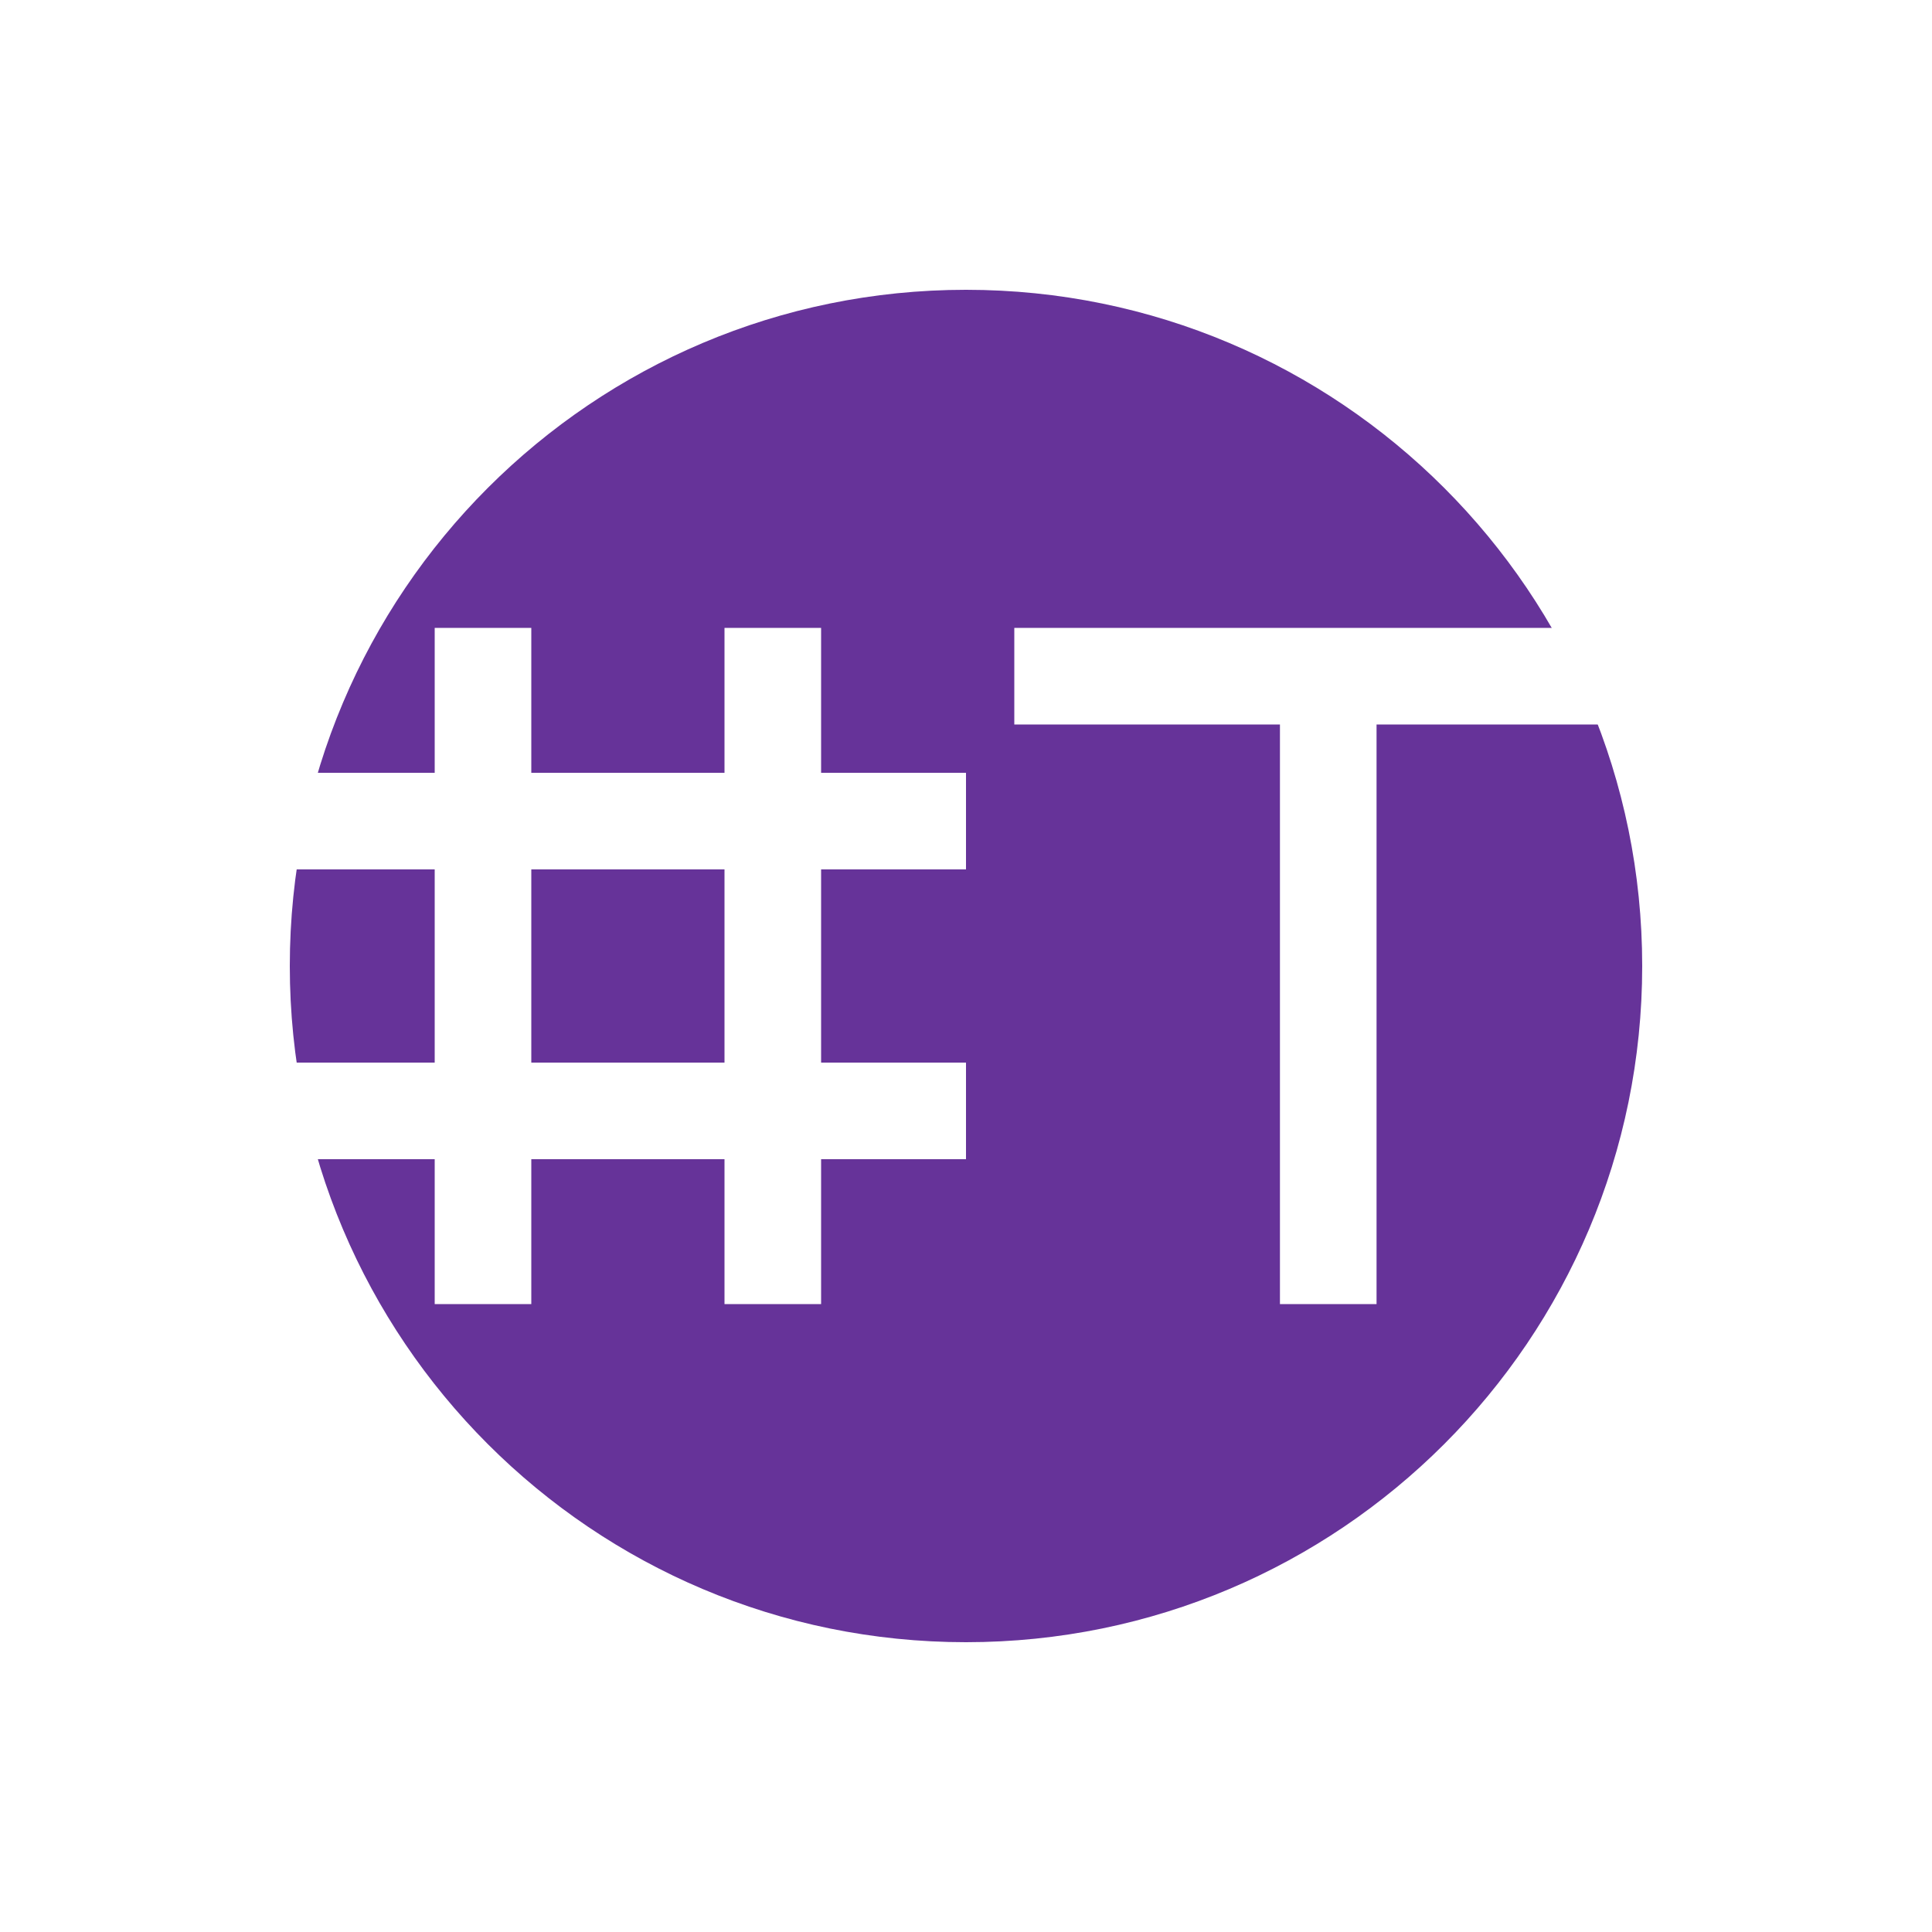
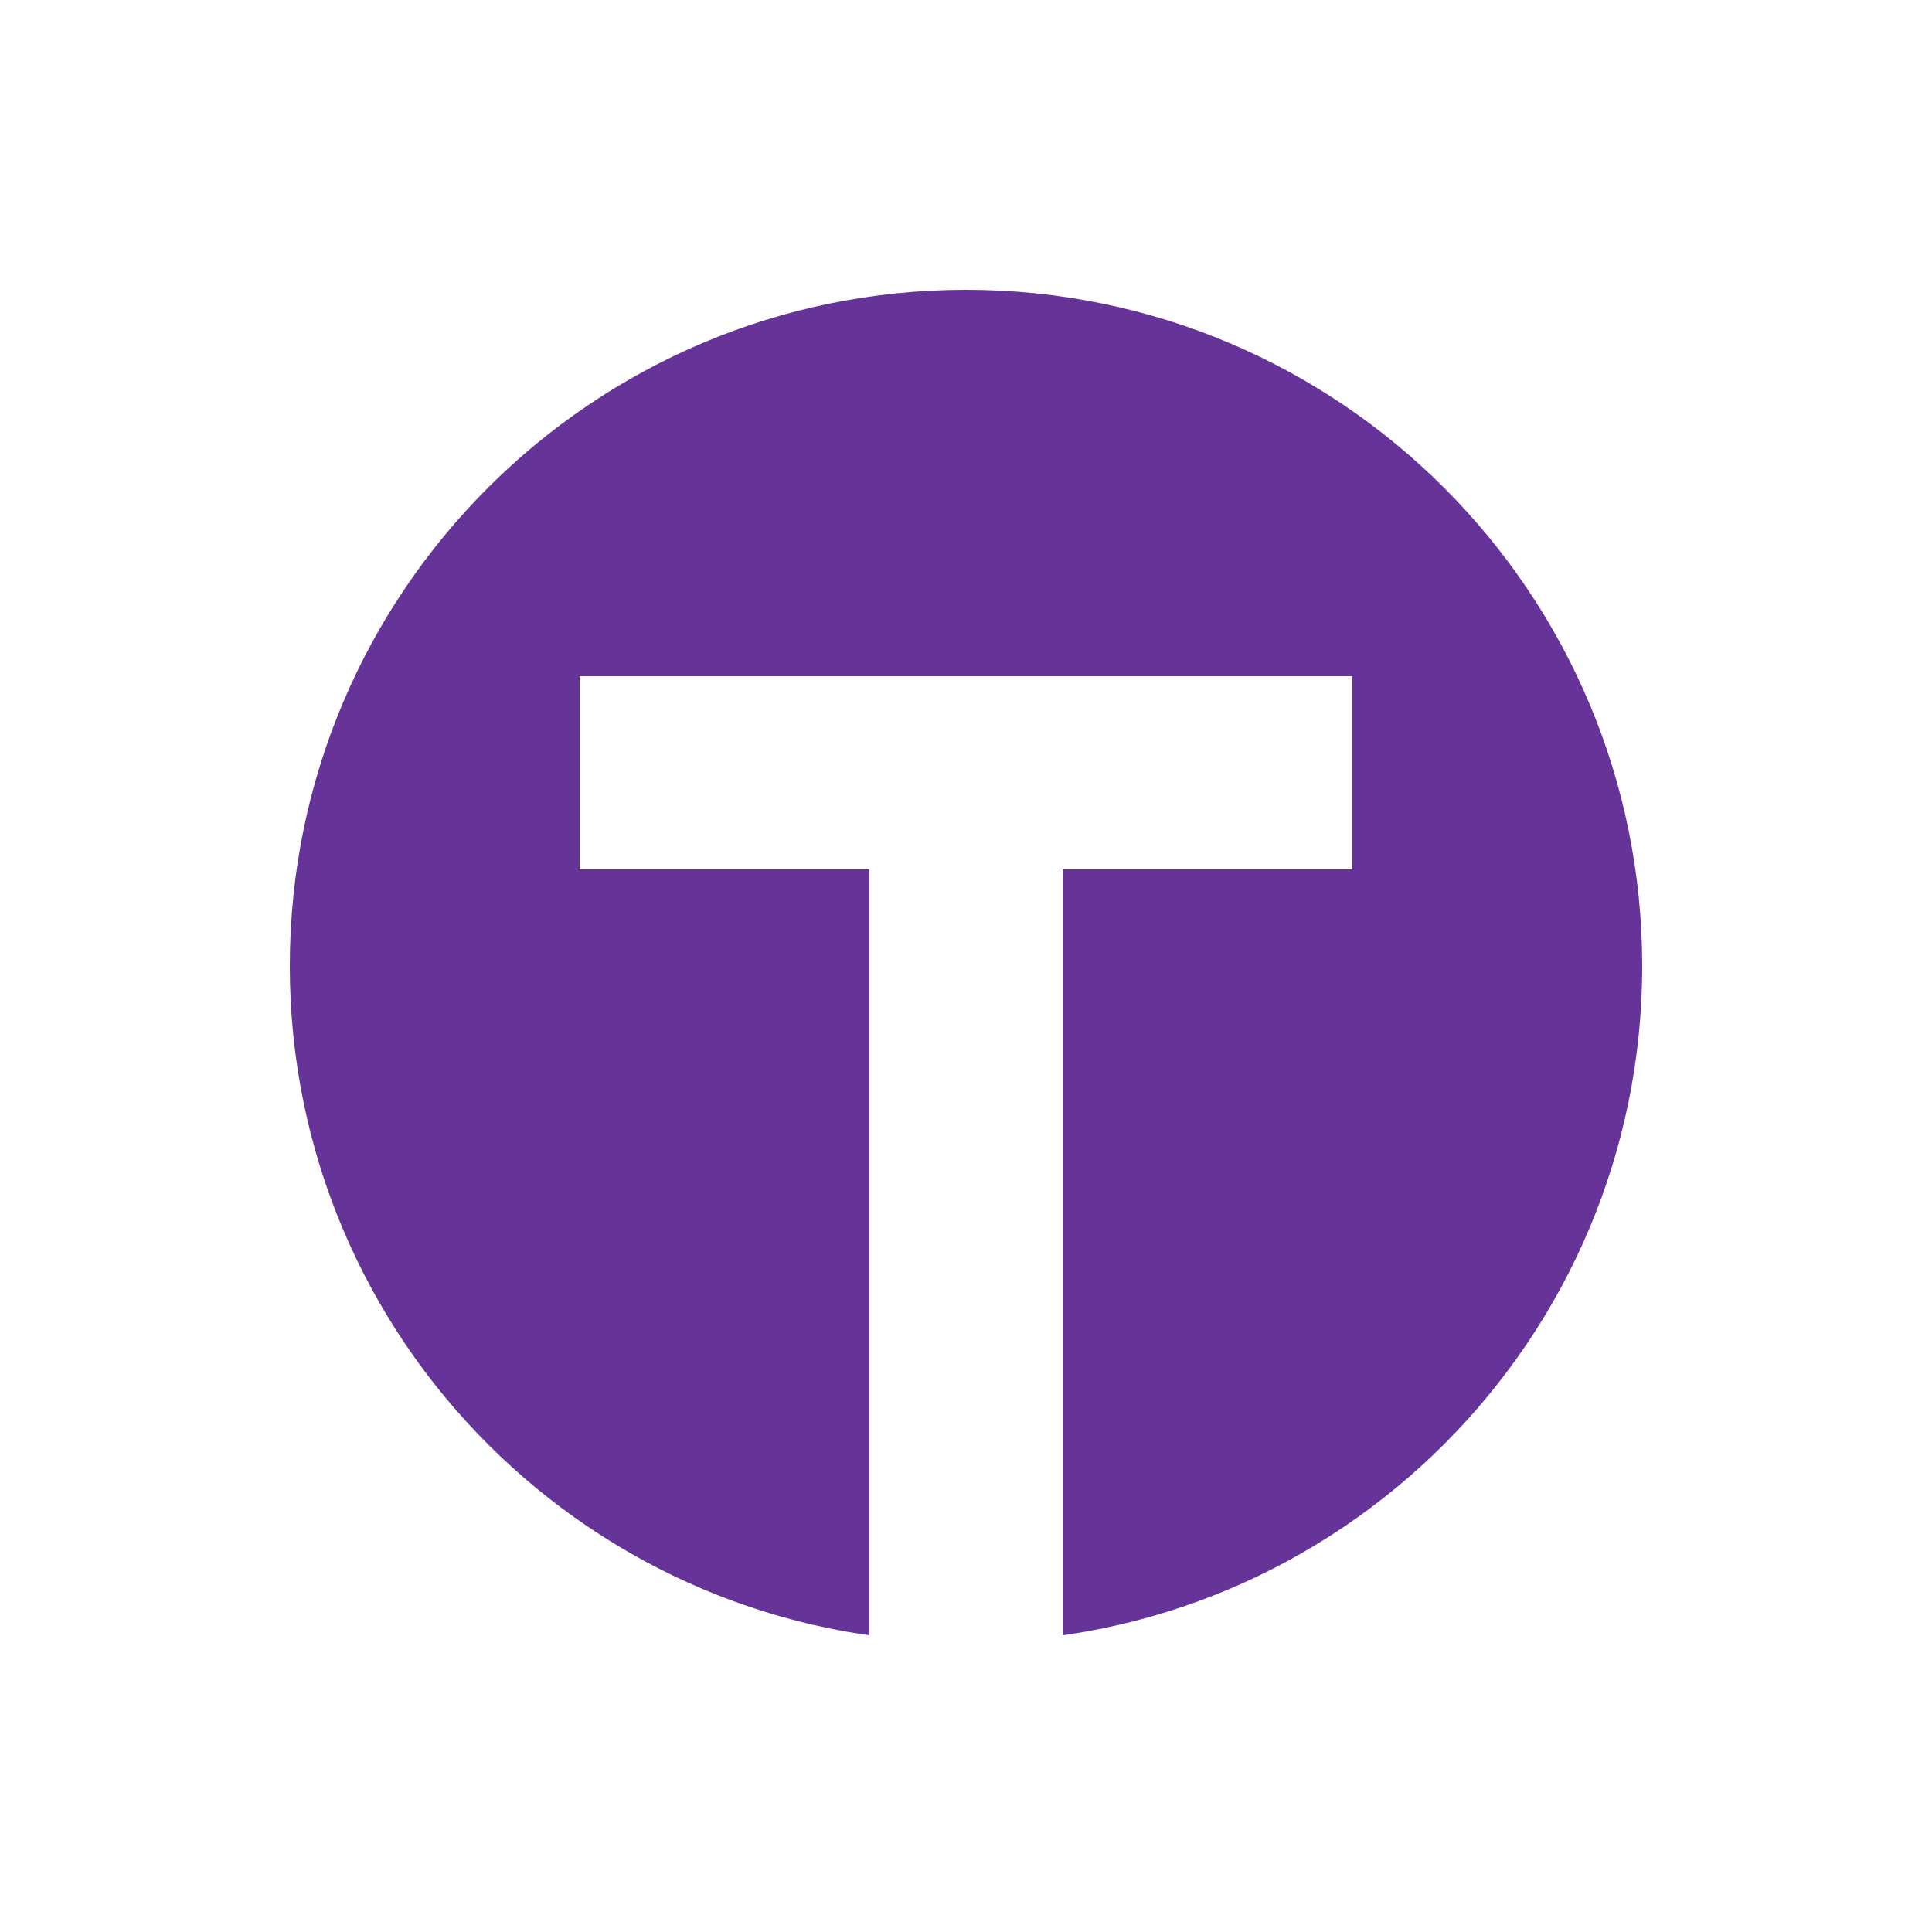
<svg xmlns="http://www.w3.org/2000/svg" version="1.1" viewBox="0 0 20 20">
  <rect x="0" y="0" width="20" height="20" fill="#FFF" stroke="none" />
  <circle cx="10" cy="10" r="7" fill="#639" stroke="none" />
-   <path fill="none" stroke="#FFF" stroke-width="1" d=" M5,6.5 v7 m3,0 v-7 m2,2 h-7 m0,3 h7 M10.5,7 h6.5 m-3.25,0 v6.5     " />
+   <path fill="none" stroke="#FFF" stroke-width="2" d="M6,8 h8 m-4,0 v10" />
</svg>
